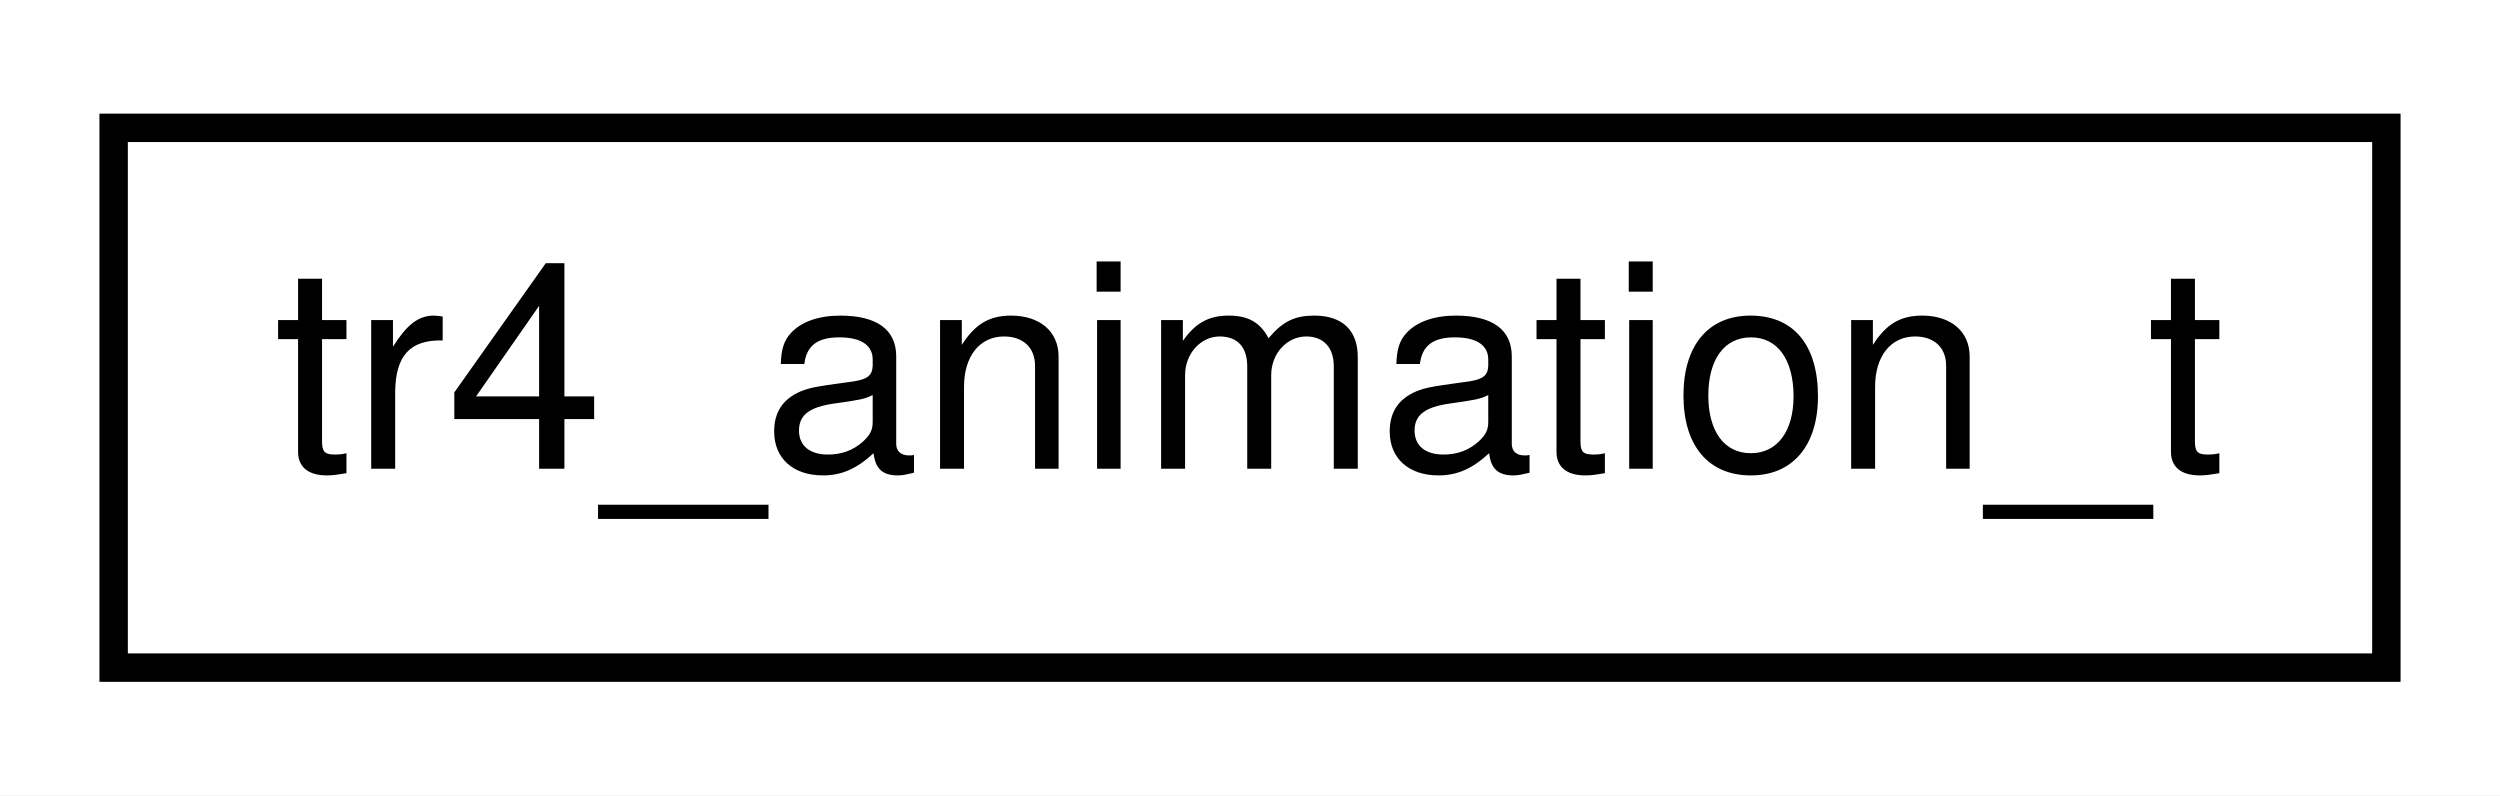
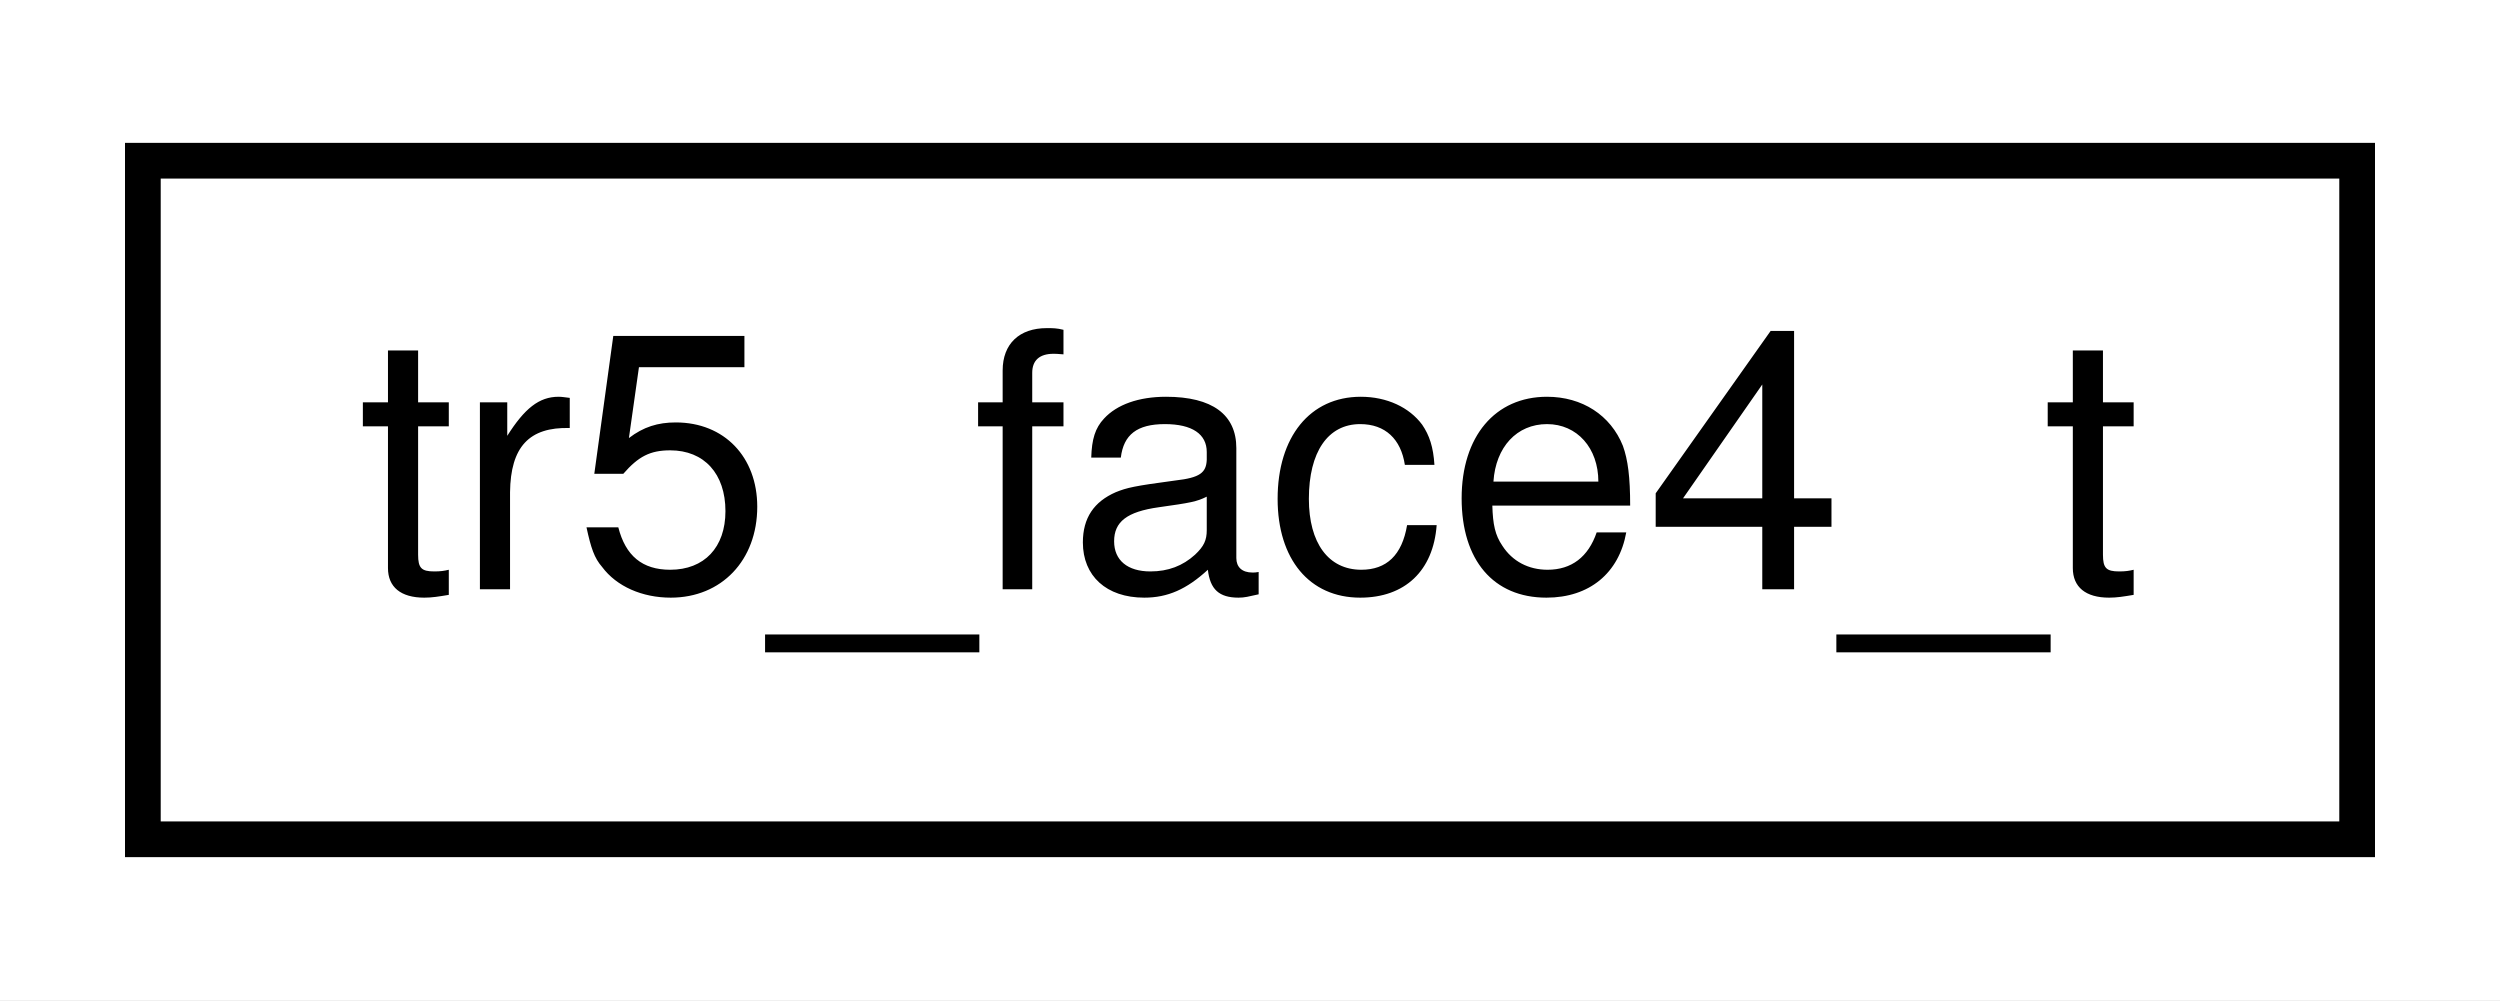
- <svg xmlns="http://www.w3.org/2000/svg" xmlns:xlink="http://www.w3.org/1999/xlink" width="88pt" height="28pt" viewBox="0.00 0.00 88.00 28.00">
+ <svg xmlns="http://www.w3.org/2000/svg" xmlns:xlink="http://www.w3.org/1999/xlink" width="70pt" height="28pt" viewBox="0.00 0.00 70.00 28.00">
  <g id="graph0" class="graph" transform="scale(1 1) rotate(0) translate(4 24)">
-     <polygon fill="white" stroke="none" points="-4,4 -4,-24 84,-24 84,4 -4,4" />
+     <polygon fill="white" stroke="none" points="-4,4 -4,-24 66,-24 66,4 -4,4" />
    <g id="node1" class="node">
      <g id="a_node1">
-         <a xlink:href="_tomb_raider_data_8h.html#structtr4__animation__t" target="_top" xlink:title="Data for an animation structure (40 bytes in TR4 vice 32 in TR1/2/3) ">
-           <polygon fill="white" stroke="black" points="0,-0.5 0,-19.5 80,-19.5 80,-0.5 0,-0.5" />
-           <text text-anchor="middle" x="40" y="-7.5" font-family="Helvetica,sans-Serif" font-size="10.00">tr4_animation_t</text>
+         <a xlink:href="_tomb_raider_data_8h.html#structtr5__face4__t" target="_top" xlink:title="TR5 Quad (12 bytes) ">
+           <polygon fill="white" stroke="black" points="0,-0.5 0,-19.5 62,-19.5 62,-0.5 0,-0.5" />
+           <text text-anchor="middle" x="31" y="-7.5" font-family="Helvetica,sans-Serif" font-size="10.00">tr5_face4_t</text>
        </a>
      </g>
    </g>
  </g>
</svg>
